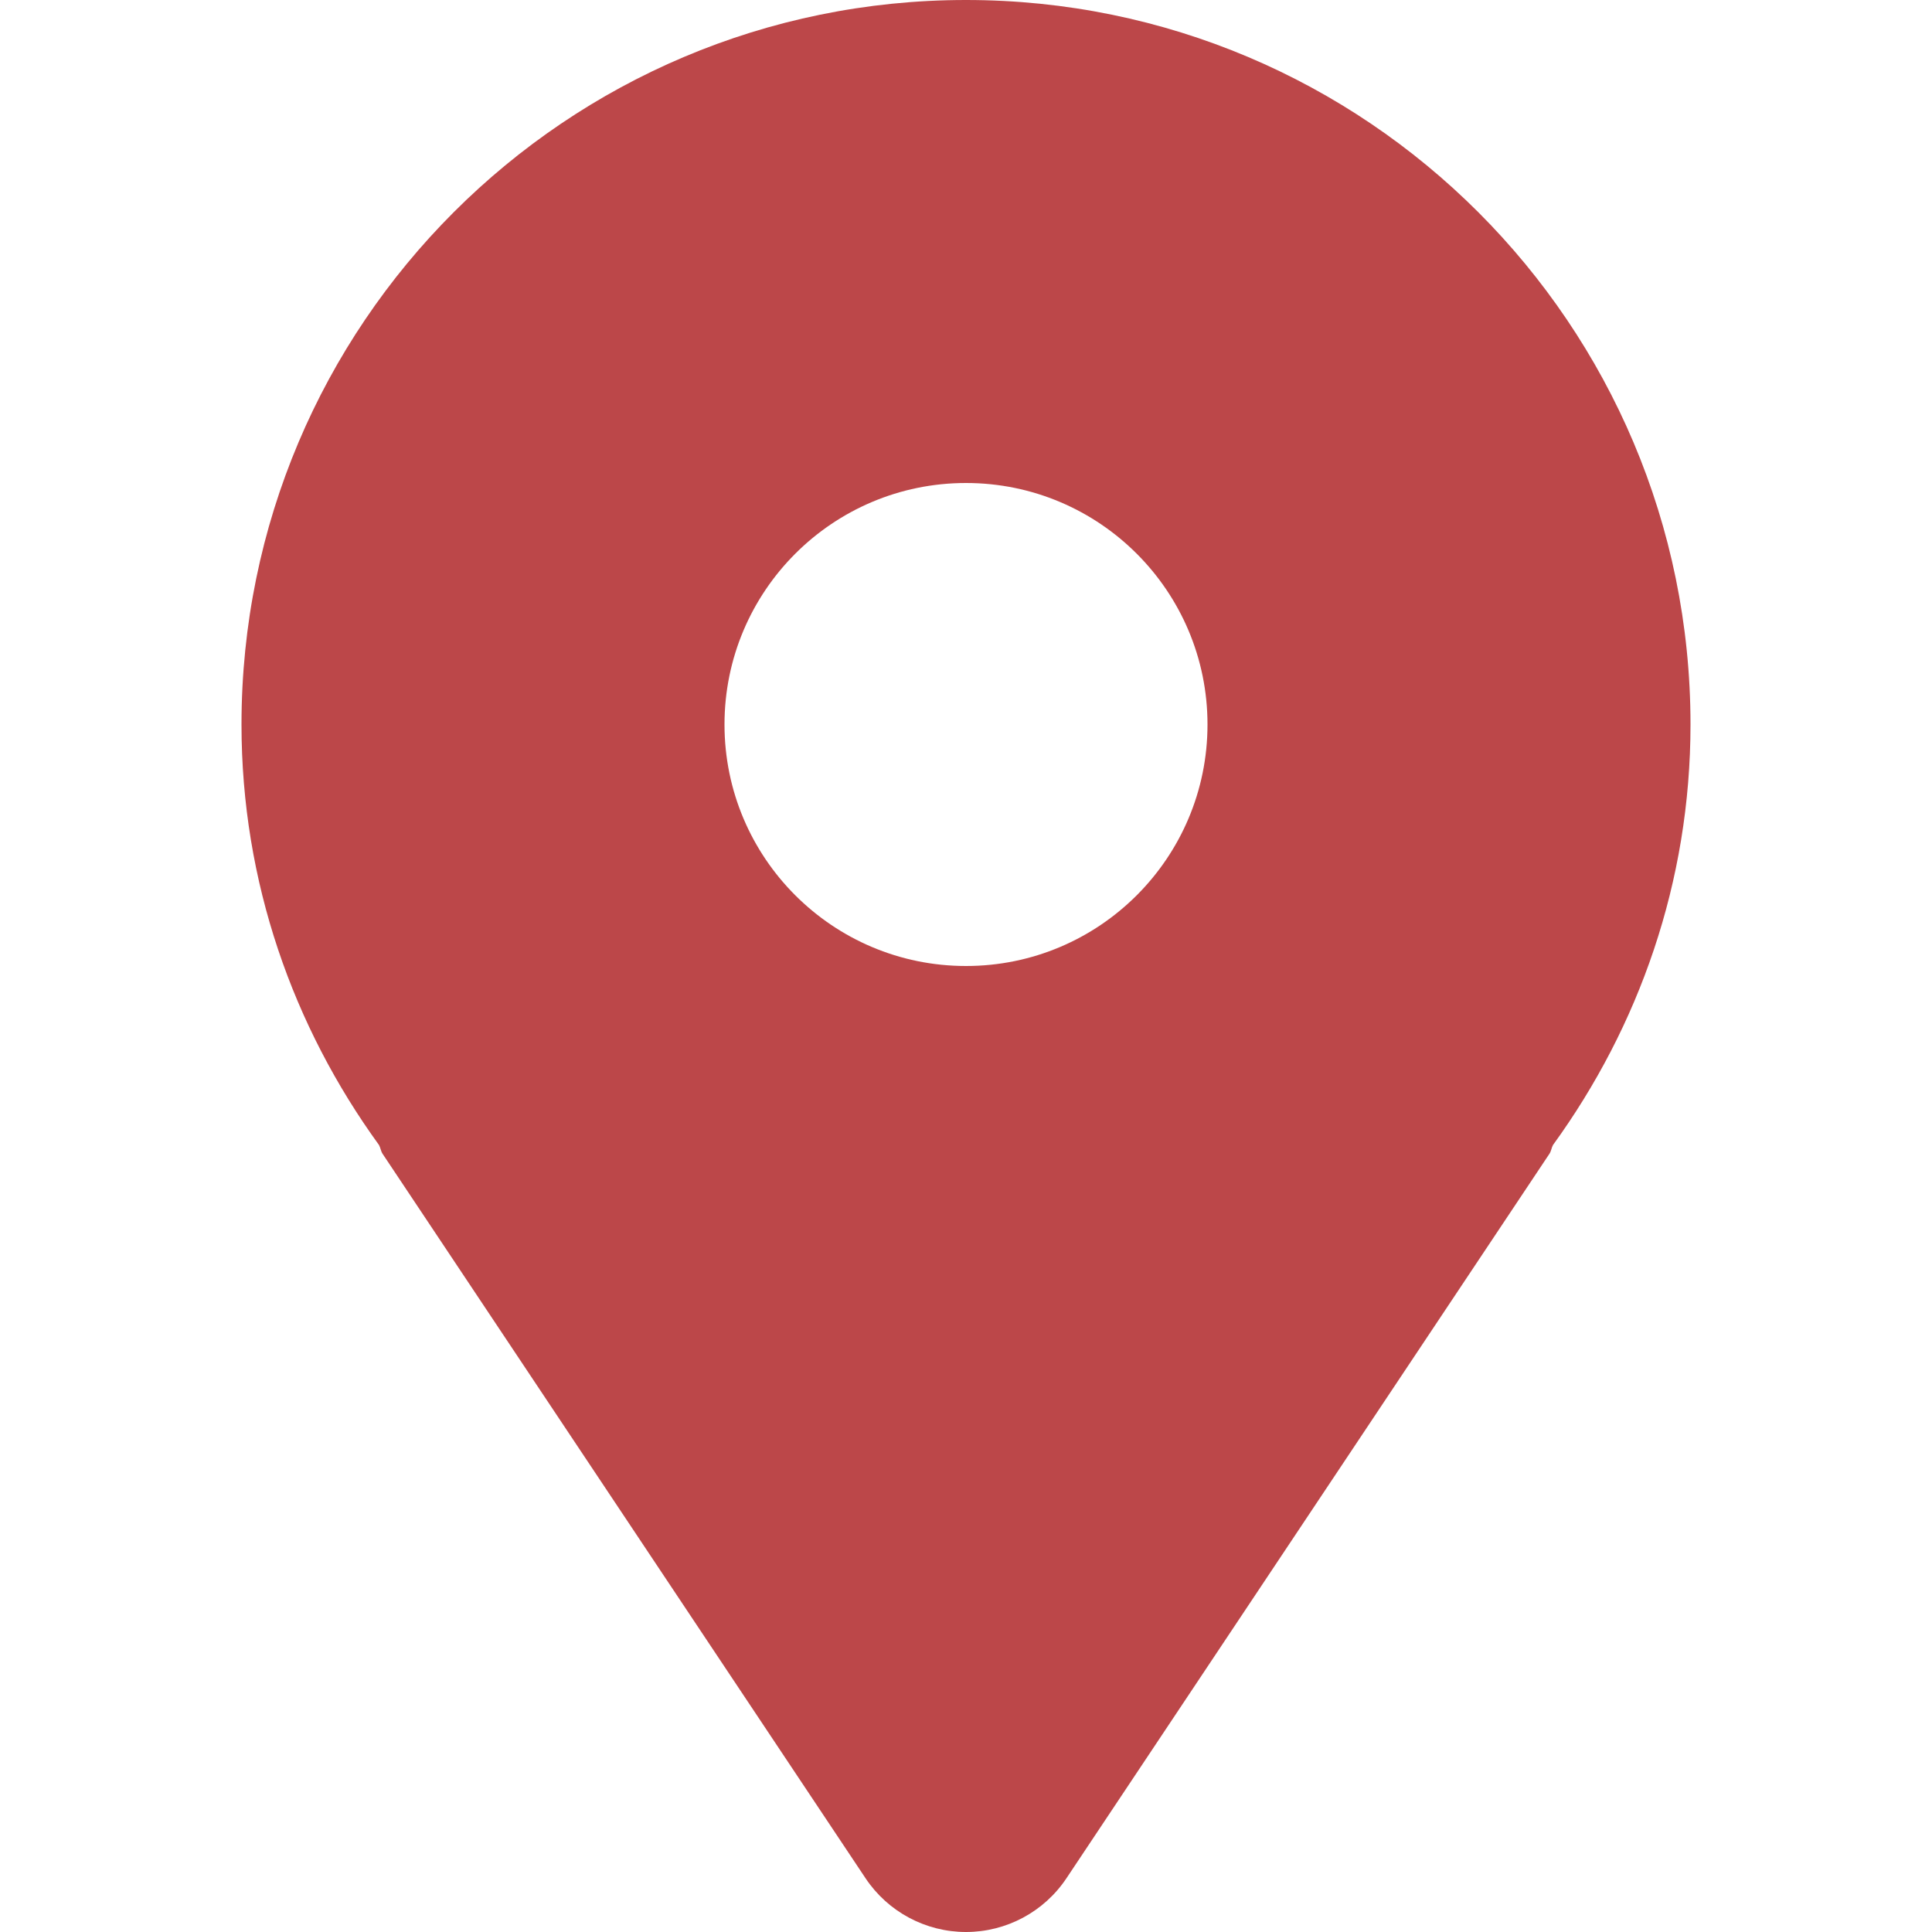
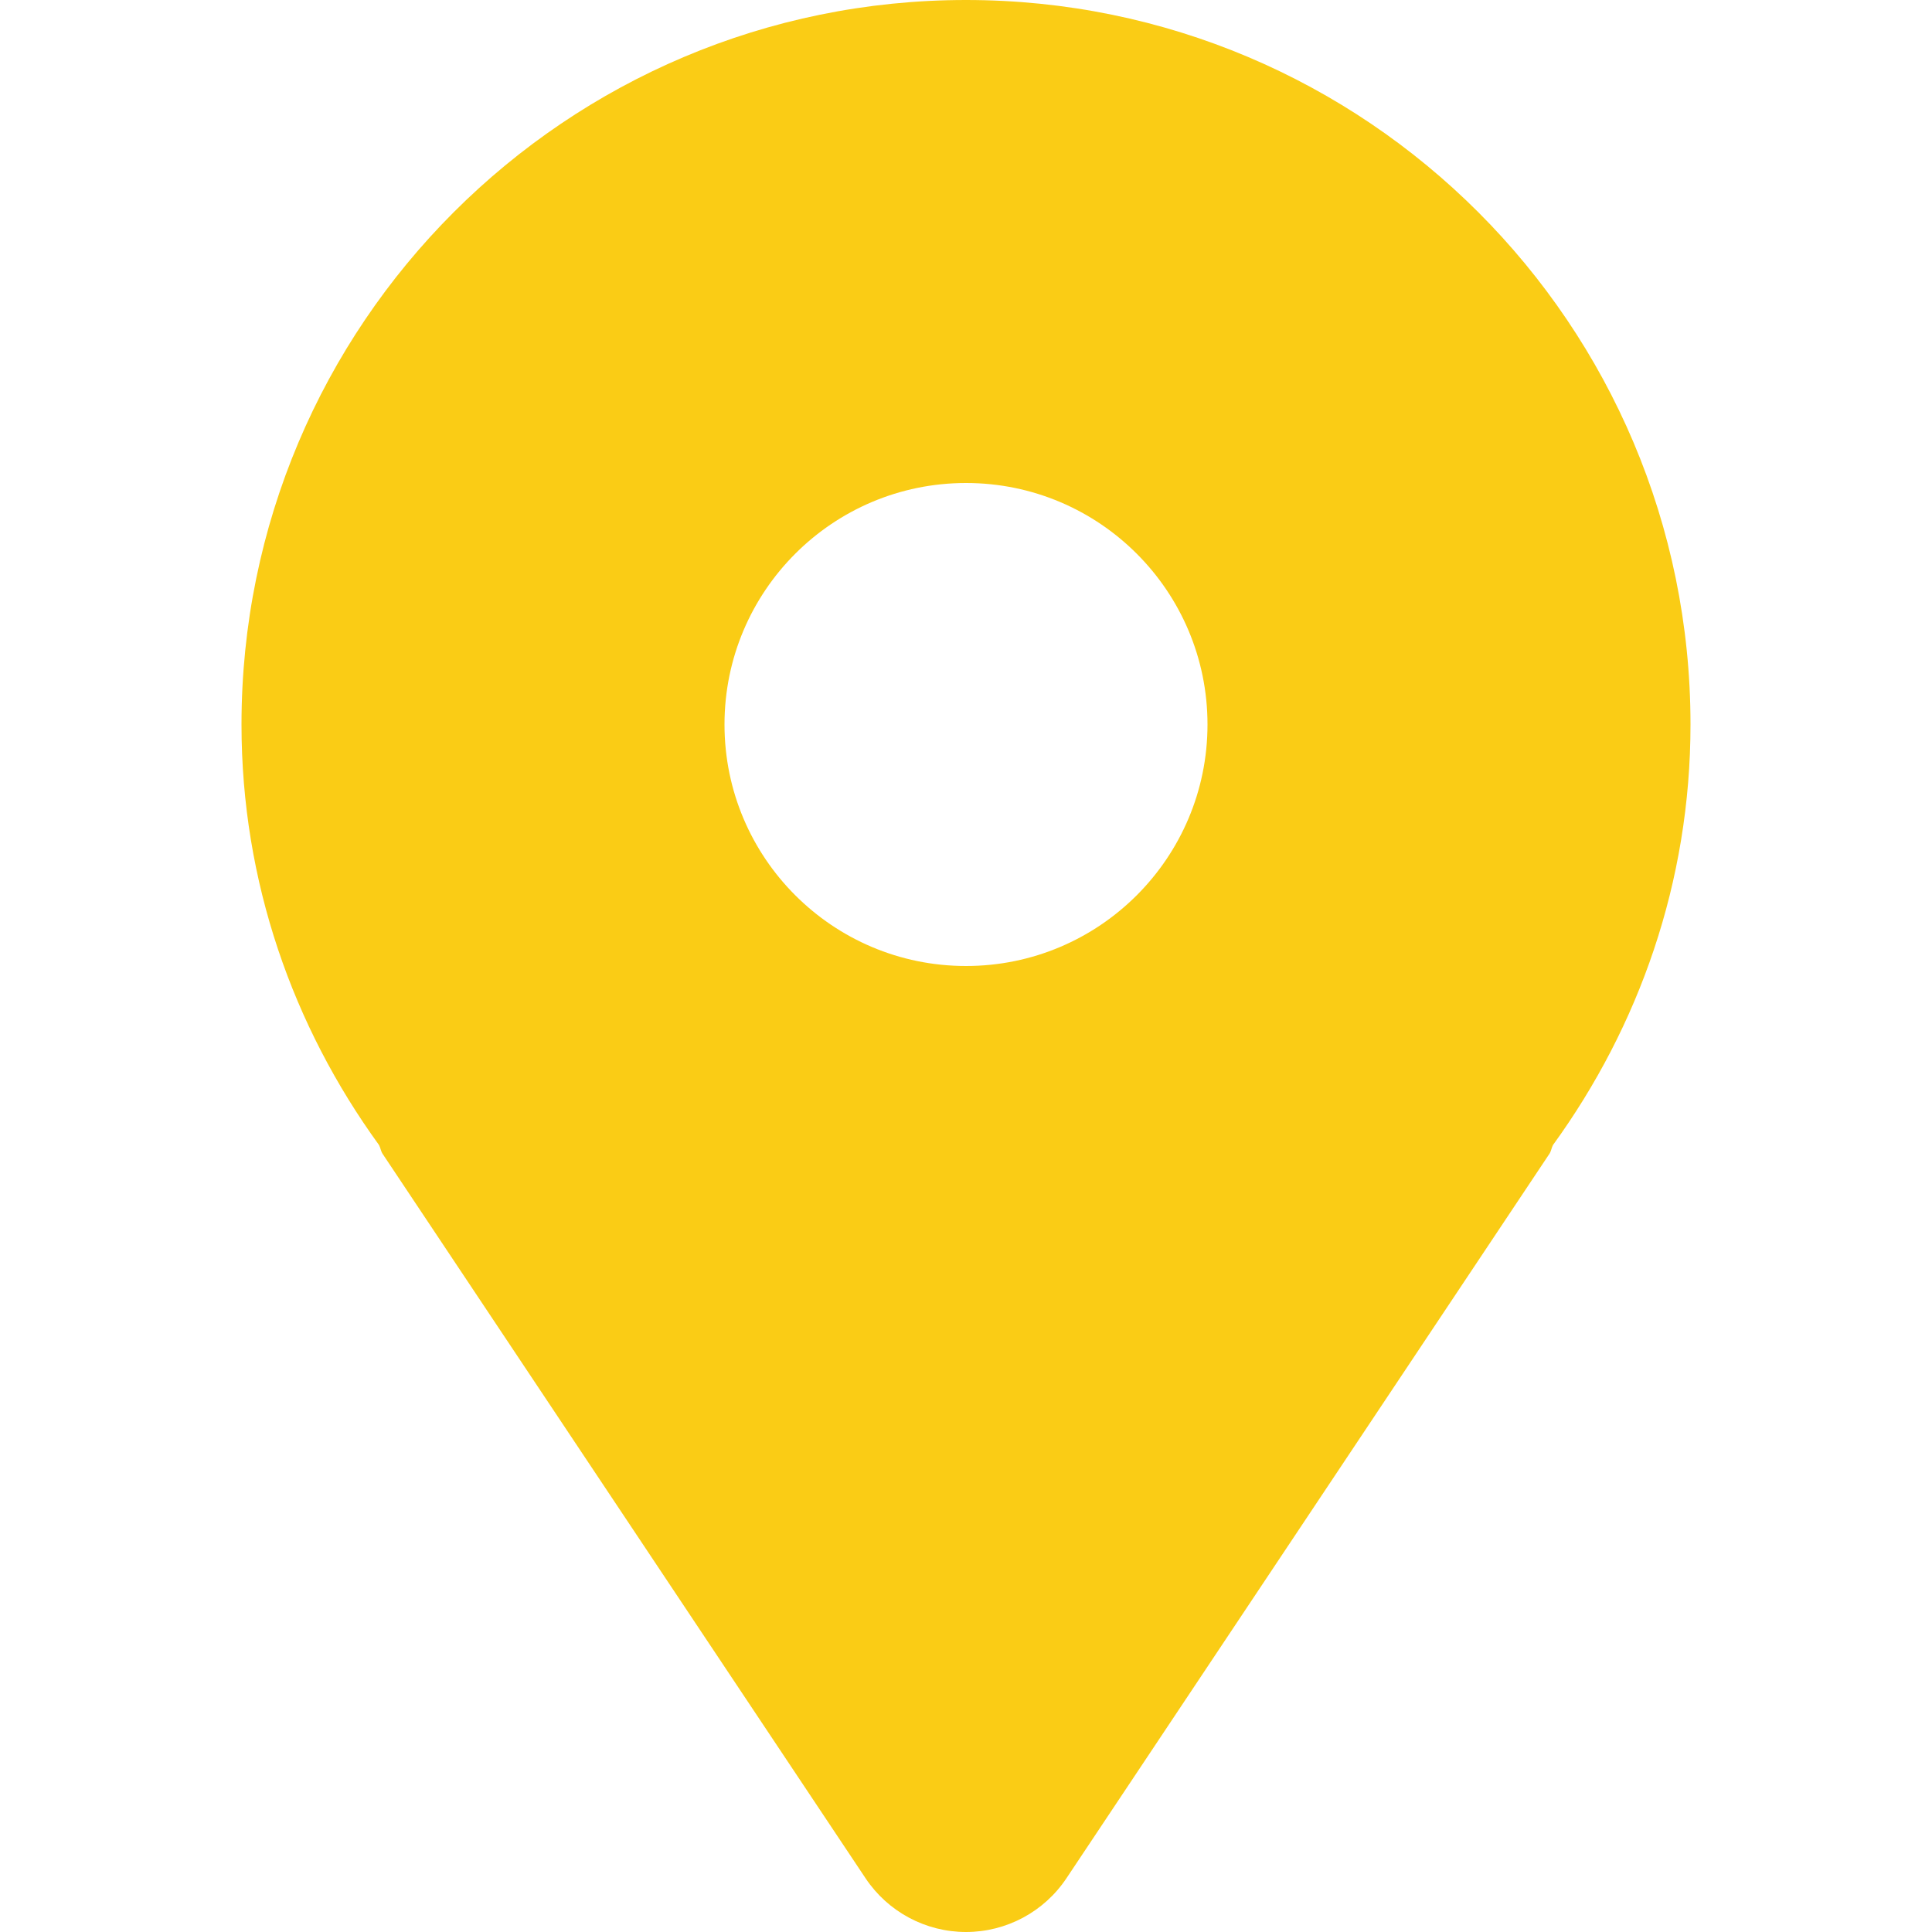
<svg xmlns="http://www.w3.org/2000/svg" version="1.0" id="Layer_1" width="20" height="20" viewBox="0 0 64 64" enable-background="new 0 0 64 64" xml:space="preserve">
-   <path fill="#bc4749" d="M32,0C18.746,0,8,10.746,8,24c0,5.219,1.711,10.008,4.555,13.93c0.051,0.094,0.059,0.199,0.117,0.289l16,24  C29.414,63.332,30.664,64,32,64s2.586-0.668,3.328-1.781l16-24c0.059-0.09,0.066-0.195,0.117-0.289C54.289,34.008,56,29.219,56,24  C56,10.746,45.254,0,32,0z M32,32c-4.418,0-8-3.582-8-8s3.582-8,8-8s8,3.582,8,8S36.418,32,32,32z" />
+   <path fill="#FACC15" d="M32,0C18.746,0,8,10.746,8,24c0,5.219,1.711,10.008,4.555,13.93c0.051,0.094,0.059,0.199,0.117,0.289l16,24  C29.414,63.332,30.664,64,32,64s2.586-0.668,3.328-1.781l16-24c0.059-0.09,0.066-0.195,0.117-0.289C54.289,34.008,56,29.219,56,24  C56,10.746,45.254,0,32,0z M32,32c-4.418,0-8-3.582-8-8s3.582-8,8-8s8,3.582,8,8S36.418,32,32,32z" />
</svg>
